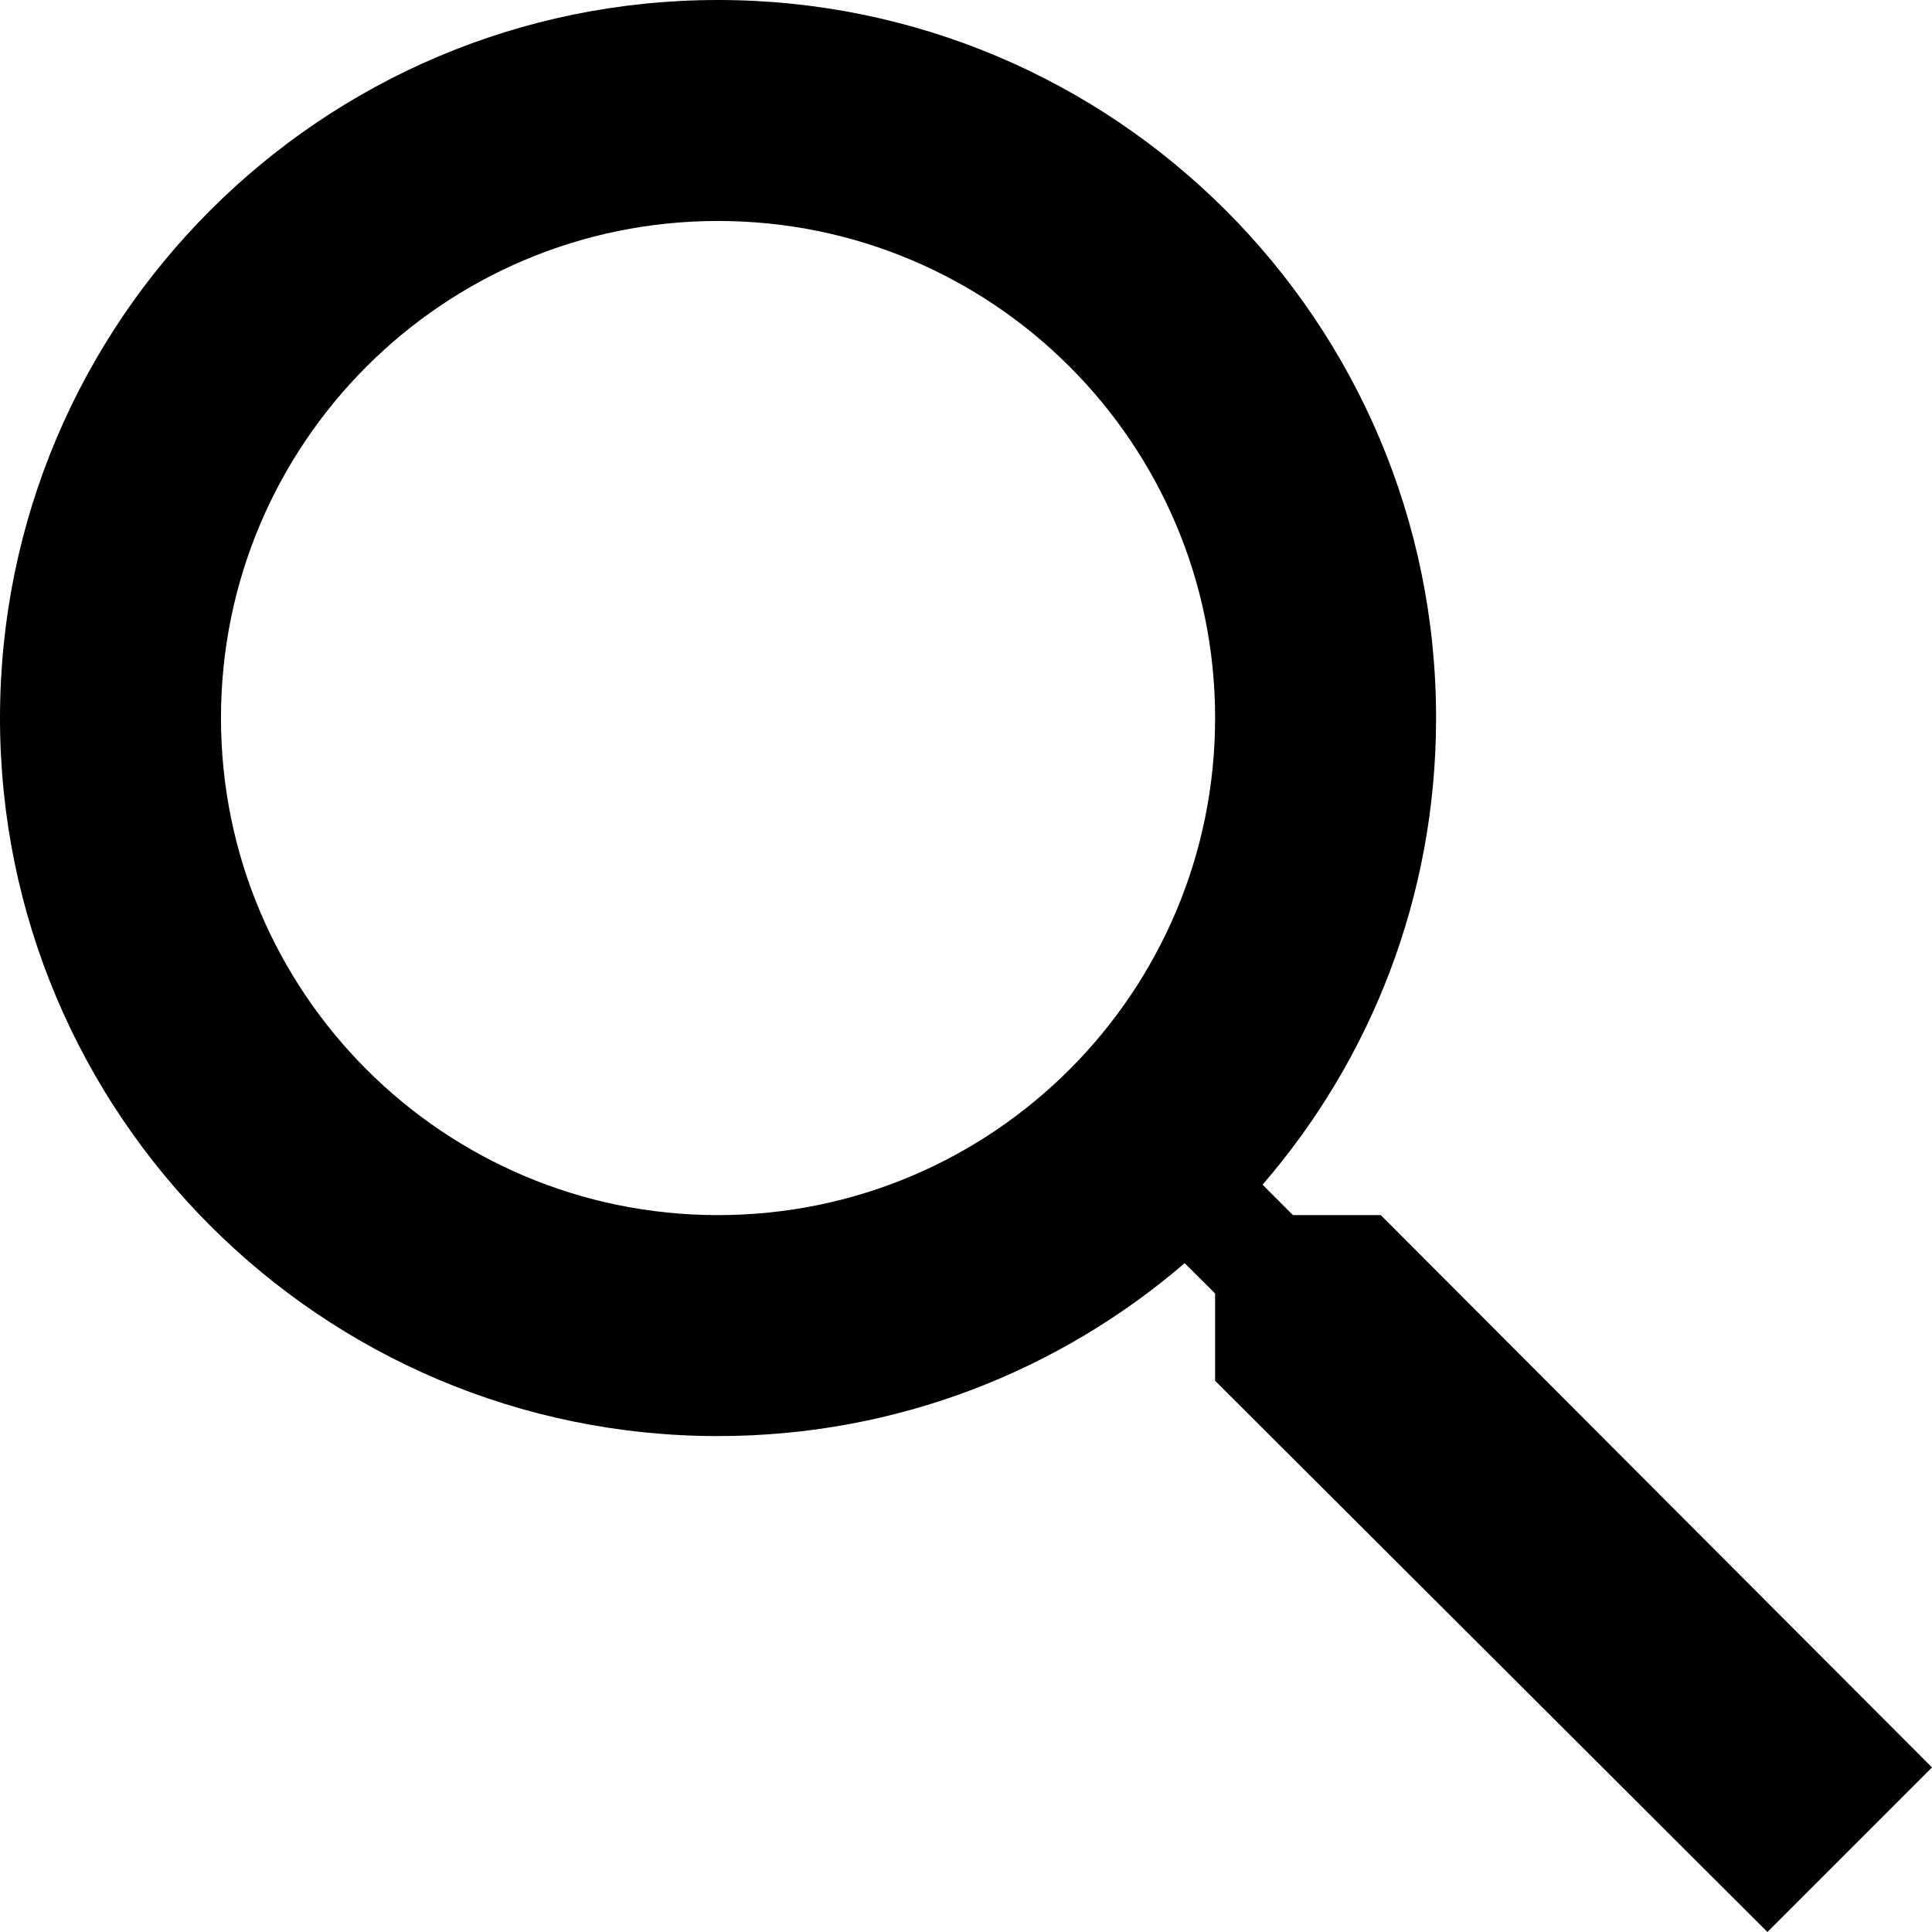
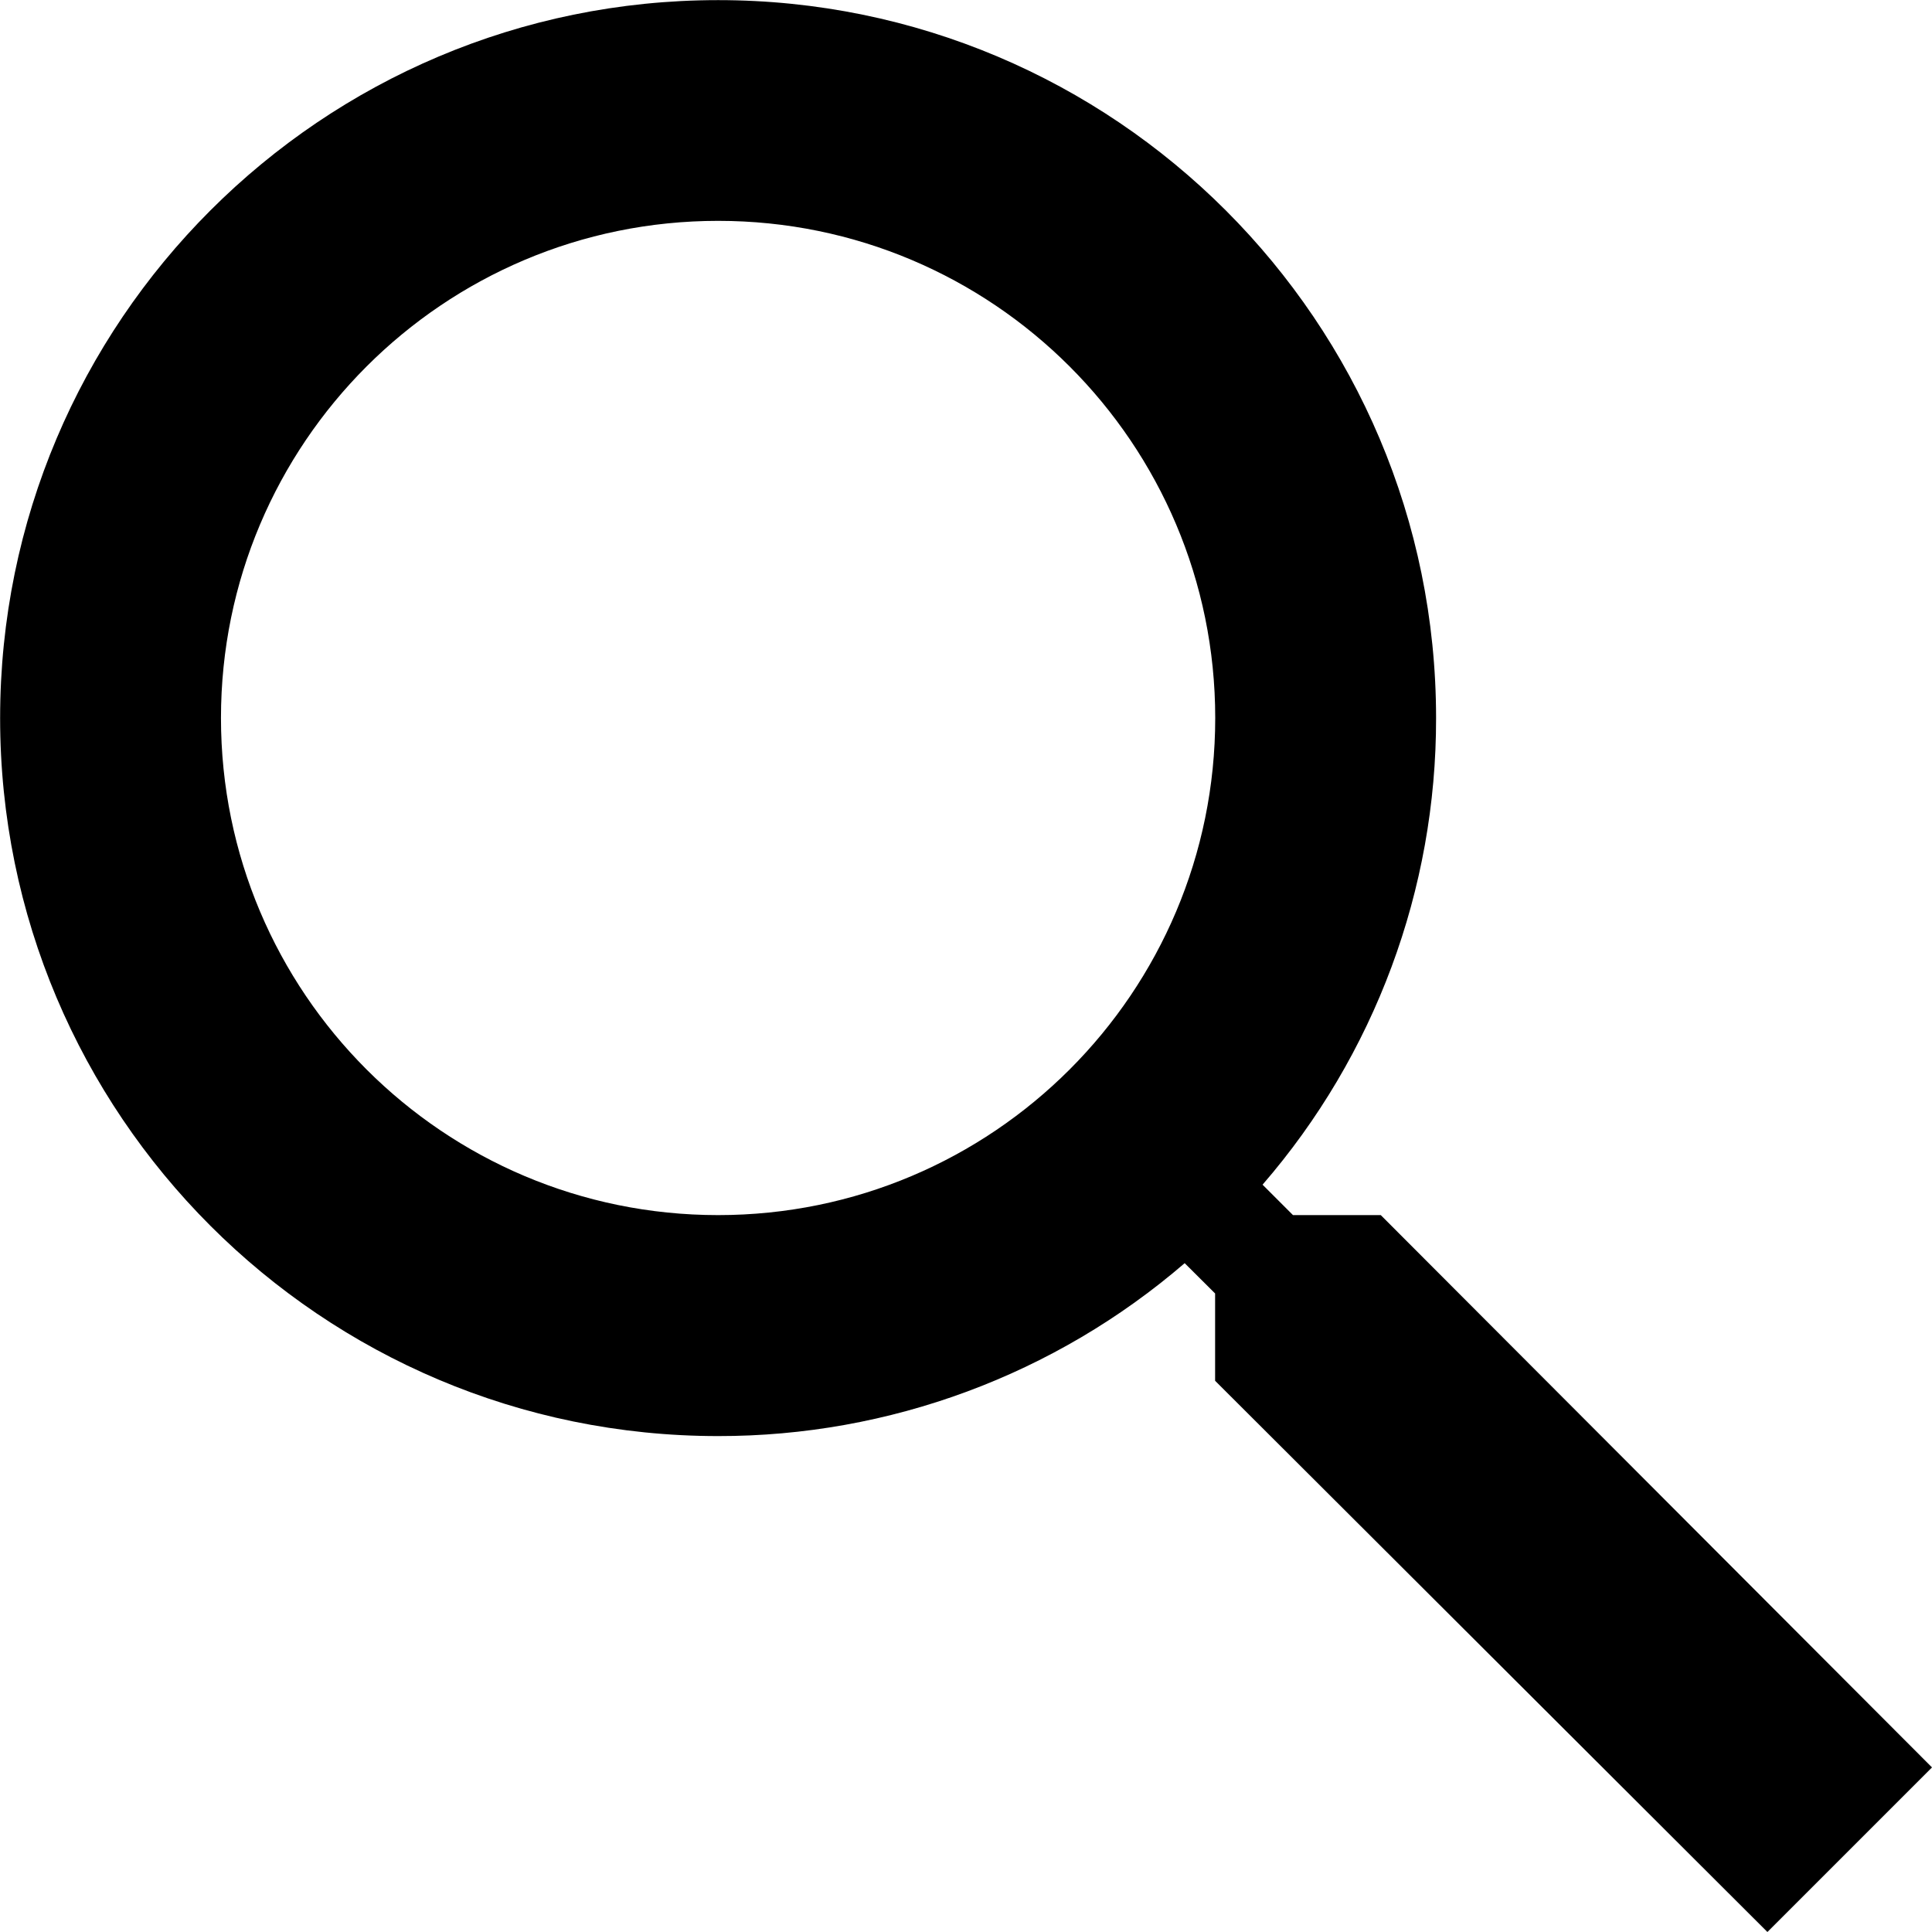
- <svg xmlns="http://www.w3.org/2000/svg" width="16" height="16" viewBox="0 0 16 16">
-   <path fill-rule="evenodd" id="ic_search-a" d="M11.435,10.063 L10.708,10.063 L10.456,9.811 C11.353,8.773 11.893,7.424 11.893,5.946 C11.893,2.662 9.23,0 5.946,0 C2.662,0 0,2.662 0,5.946 C0,9.23 2.662,11.893 5.946,11.893 C7.424,11.893 8.773,11.353 9.811,10.461 L10.063,10.712 L10.063,11.435 L14.637,16 L16,14.637 L11.435,10.063 L11.435,10.063 Z M1.83,5.946 C1.83,3.673 3.673,1.83 5.946,1.83 C8.22,1.83 10.063,3.673 10.063,5.946 C10.063,8.22 8.22,10.063 5.946,10.063 C3.673,10.063 1.83,8.22 1.83,5.946 Z" />
+ <svg xmlns="http://www.w3.org/2000/svg" width="16" height="16">
+   <path fill-rule="evenodd" d="M11.435 10.063h-.727l-.252-.252a5.89 5.89 0 0 0 1.437-3.865 5.946 5.946 0 1 0-5.947 5.947 5.91 5.91 0 0 0 3.865-1.432l.252.251v.723L14.637 16 16 14.637l-4.565-4.574zM1.83 5.946a4.117 4.117 0 1 1 8.234 0 4.117 4.117 0 0 1-8.234 0z" />
</svg>
